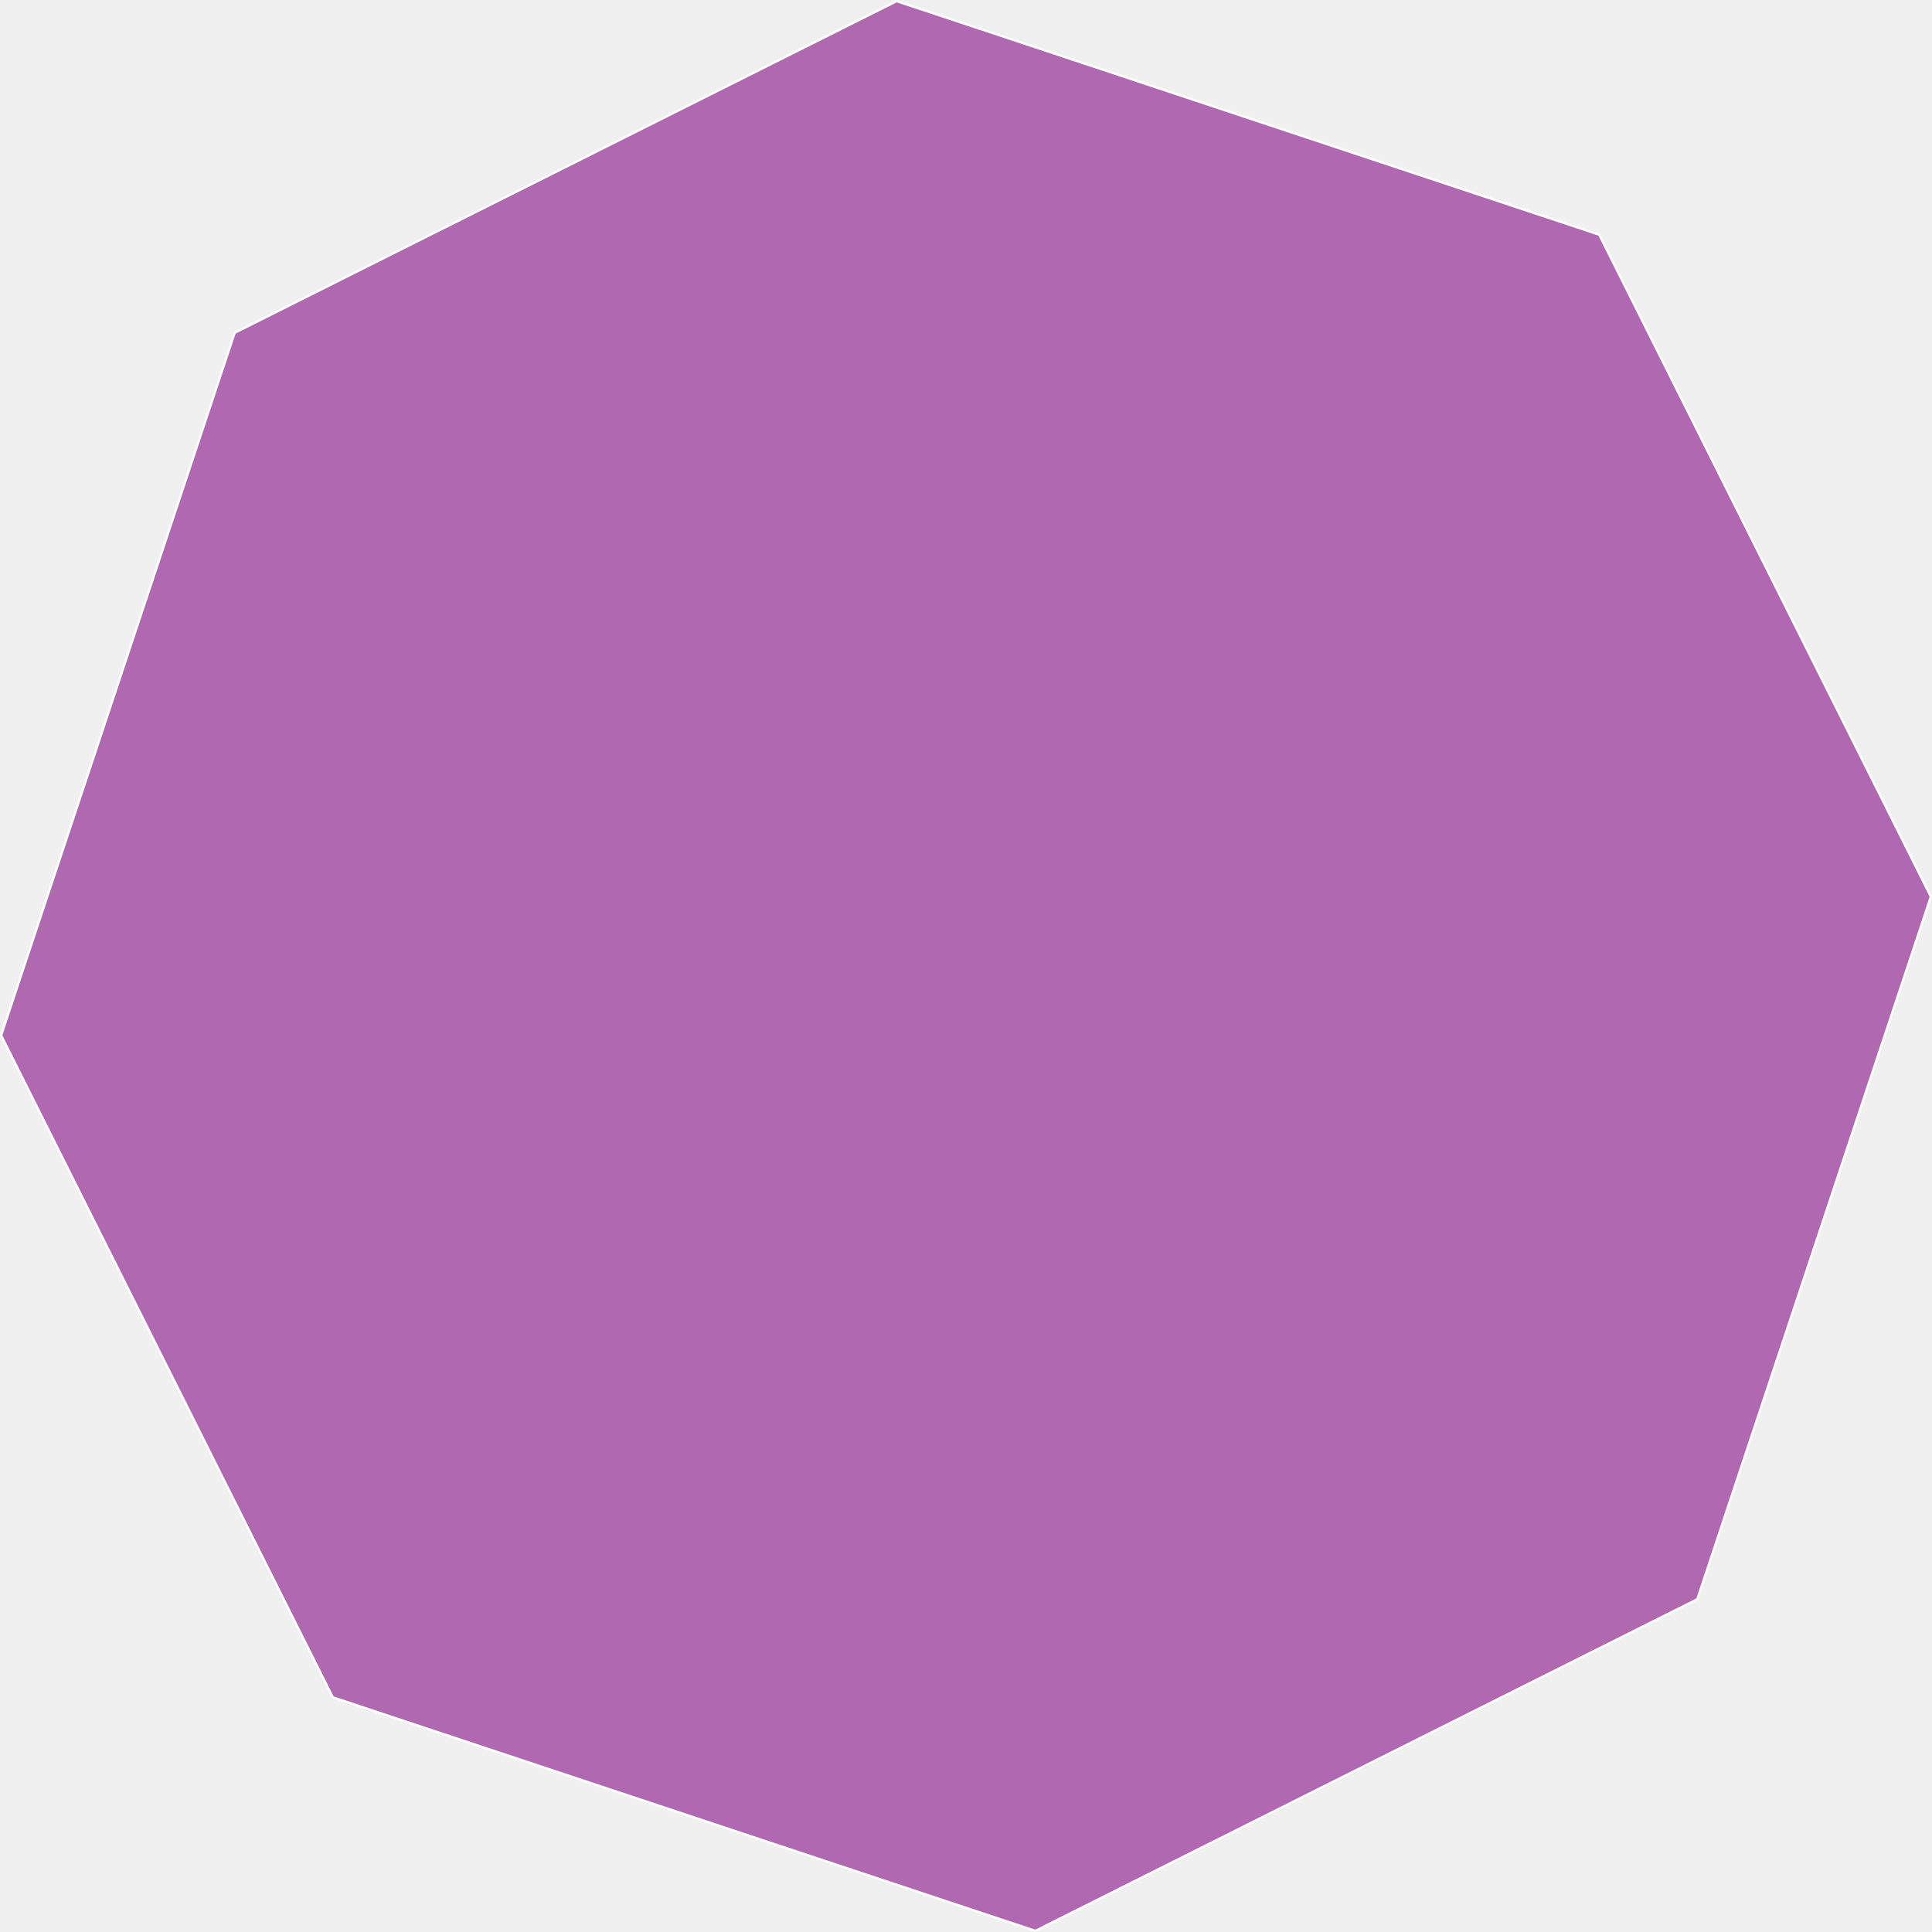
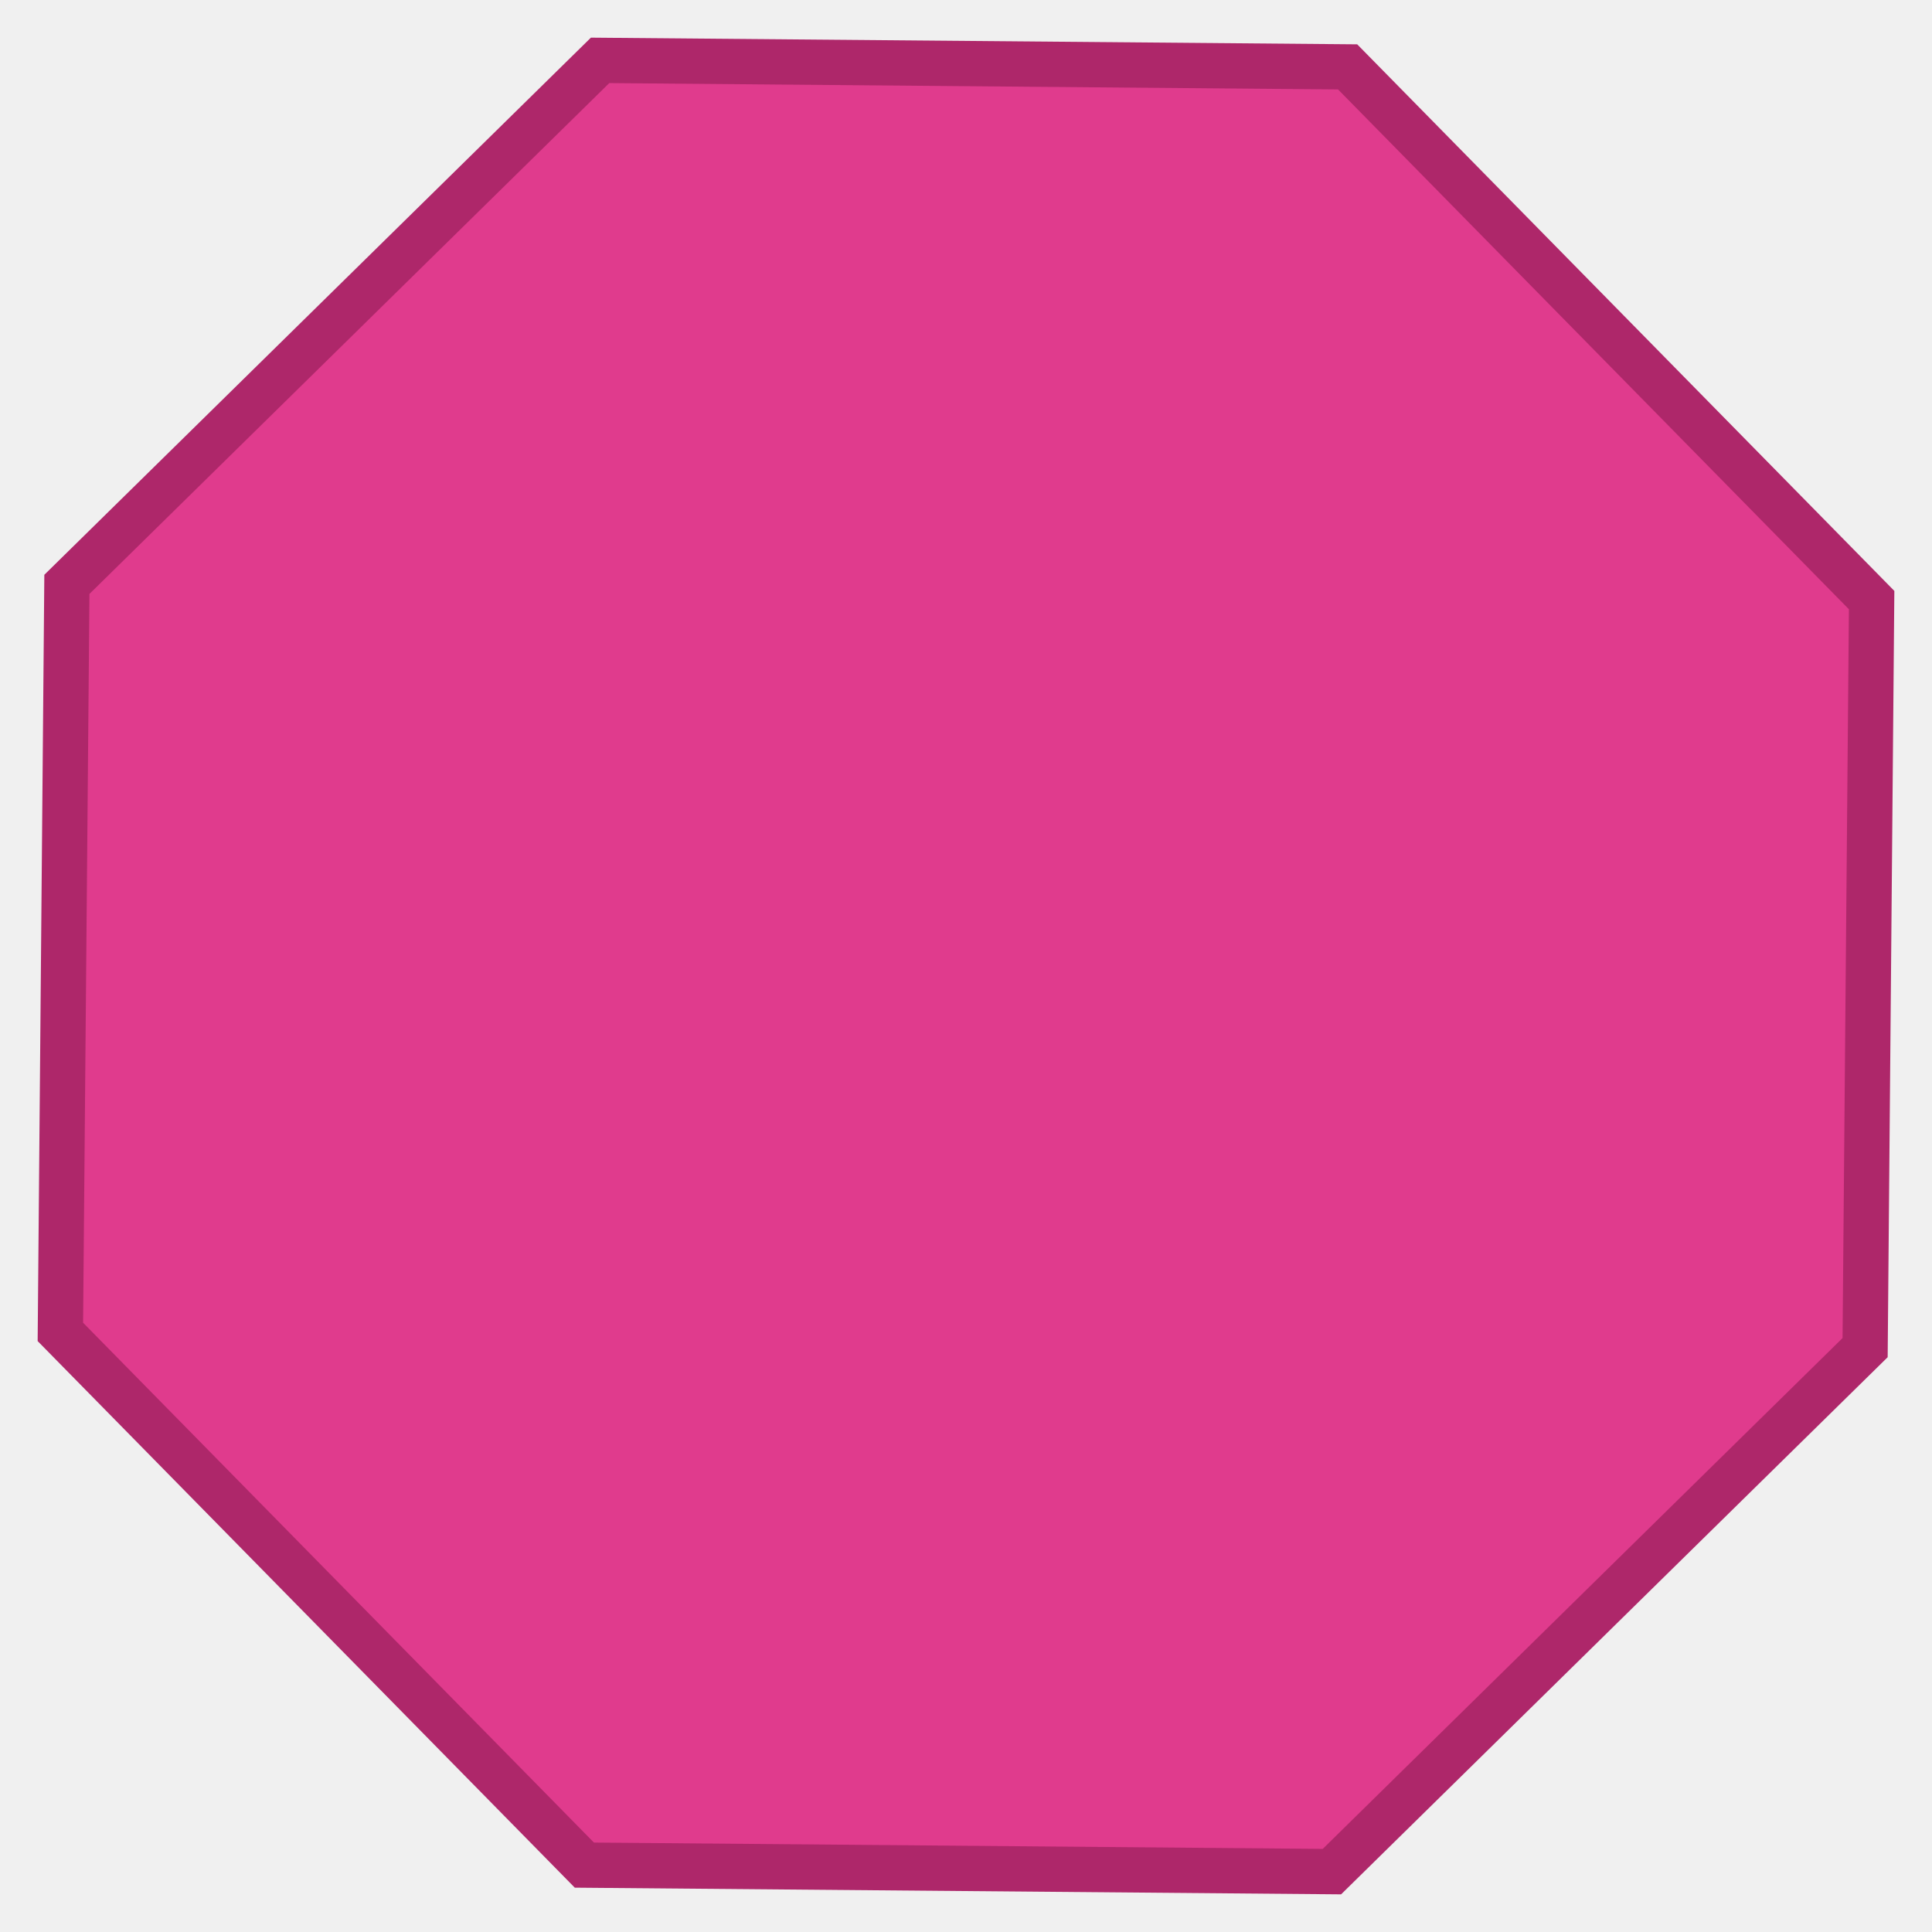
- <svg xmlns="http://www.w3.org/2000/svg" width="247.048mm" height="247.048mm" viewBox="0 0 875.365 875.365" id="svg2" version="1.1">
+ <svg xmlns="http://www.w3.org/2000/svg" width="128" height="128" viewBox="0 0 128 128" id="svg2" version="1.1">
  <defs id="defs4" />
-   <g id="layer1" transform="translate(-462.3173,-174.6795)">
-     <path style="fill:#800080;fill-opacity:0.565;fill-rule:evenodd;stroke:#ffffff;stroke-opacity:1" id="path4232" d="M 931.429,1049.505 613.117,943.692 462.857,643.791 568.67,325.479 868.571,175.219 1186.883,281.032 1337.143,580.934 1231.33,899.245 Z" />
+   <g id="layer1" transform="translate(151.8717,-673.4561)">
+     <g transform="matrix(0.2121212,0,0,0.2121212,-200.599,457.8641)" id="layer1-3" style="fill:#e03b8d;fill-opacity:1;stroke:#ae276a;stroke-opacity:1;stroke-width:14.143;stroke-miterlimit:4;stroke-dasharray:none">
+       <path d="m 645.714,1600.934 -233.484,-2.035 -163.659,-166.537 2.035,-233.484 166.537,-163.659 233.484,2.035 163.659,166.537 -2.035,233.484 z" id="path3405" style="fill:#e03b8d;fill-opacity:1;stroke:#ae276a;stroke-opacity:1;stroke-width:14.143;stroke-miterlimit:4;stroke-dasharray:none" />
+     </g>
  </g>
</svg>
